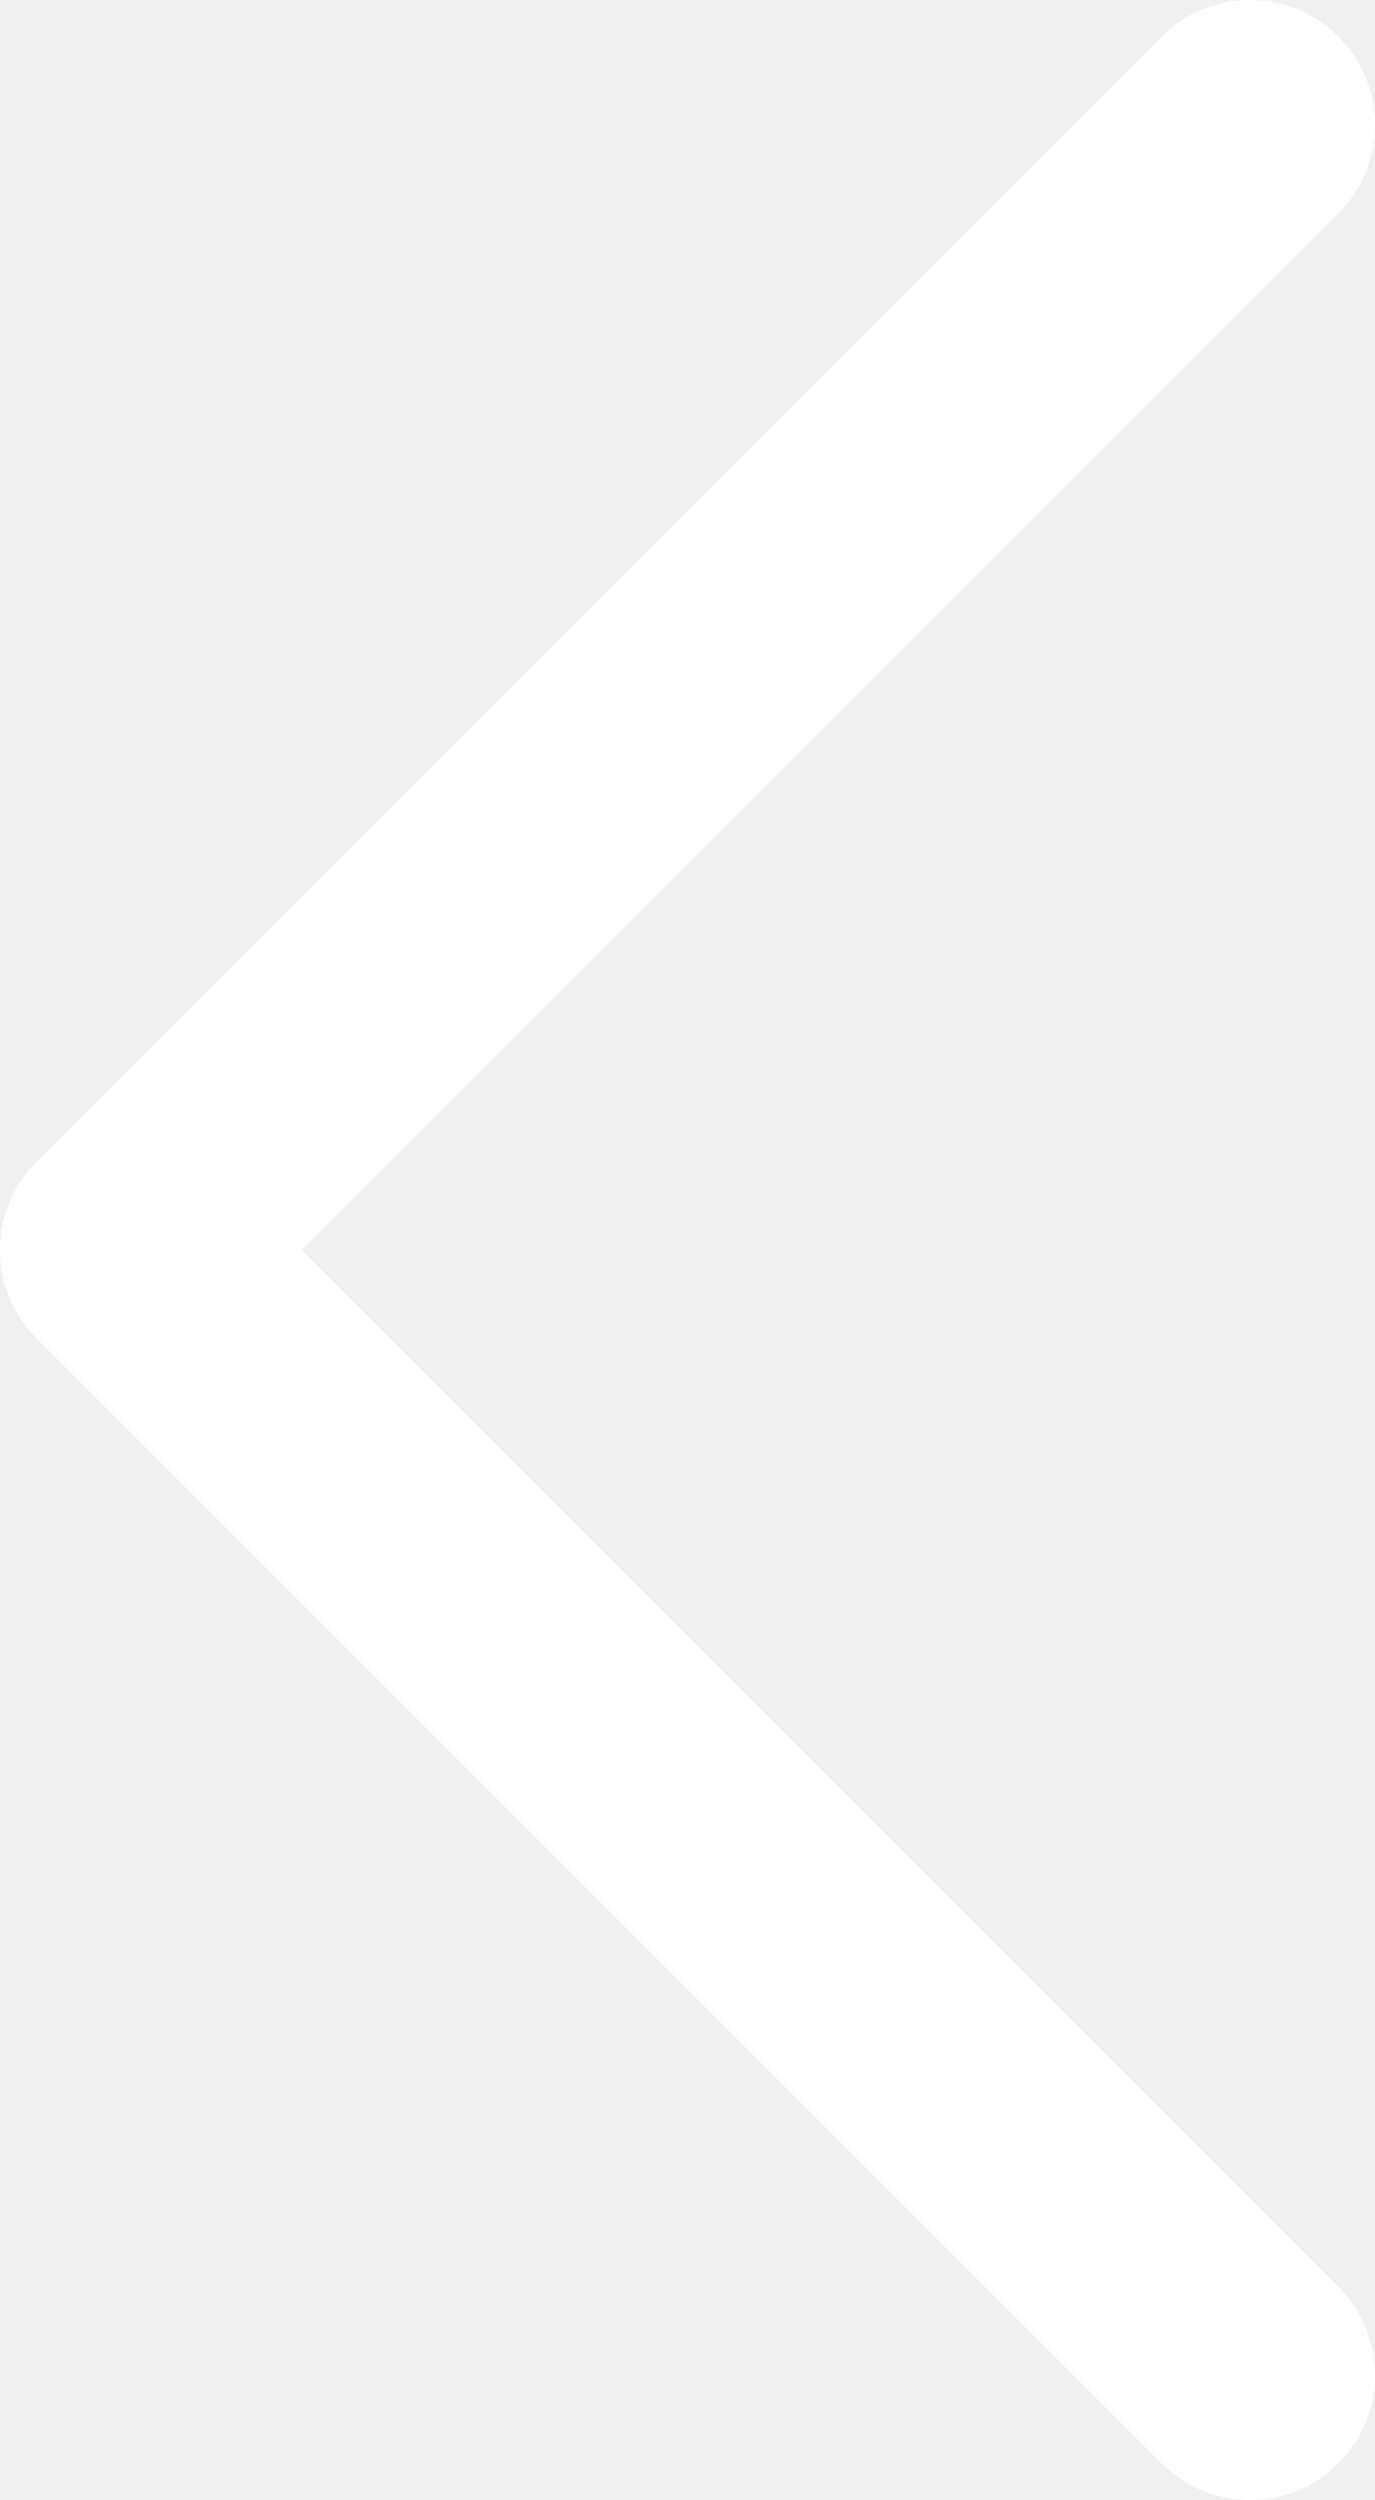
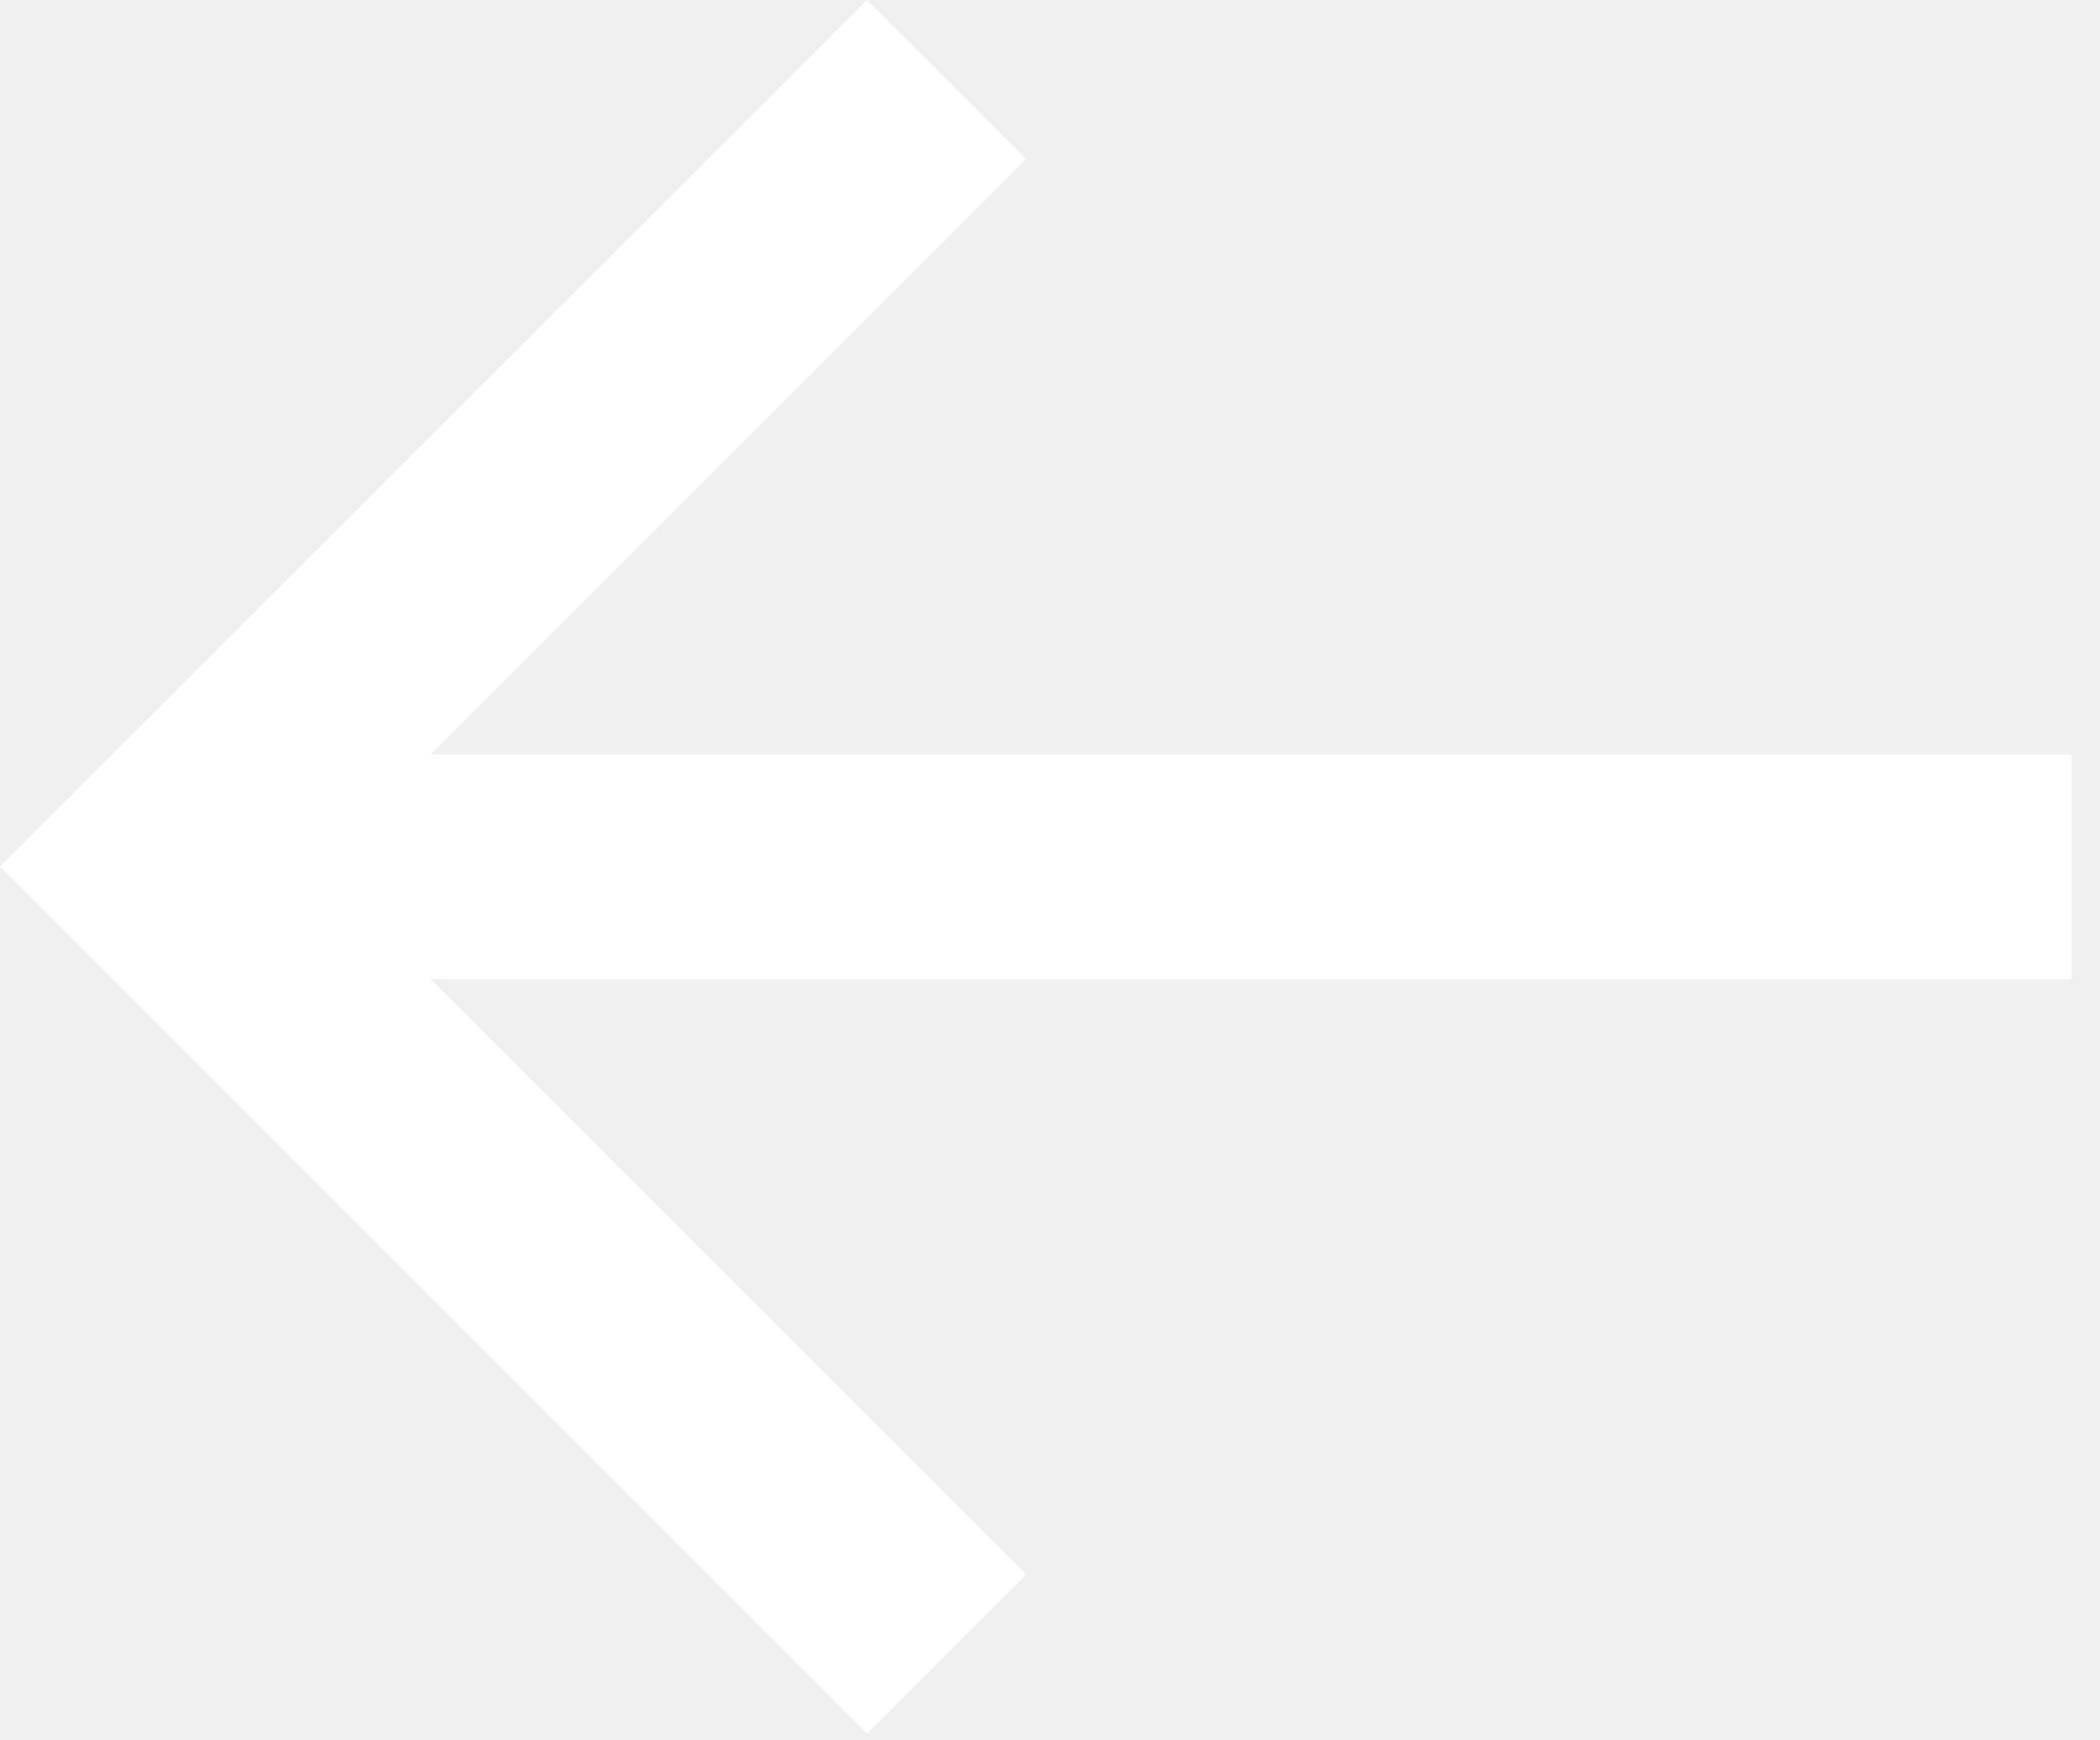
- <svg xmlns="http://www.w3.org/2000/svg" width="22" height="40" viewBox="0 0 22 40" fill="none">
-   <path d="M20 2L2 20L20 38" stroke="white" stroke-width="4" stroke-linecap="round" stroke-linejoin="round" />
+ <svg xmlns="http://www.w3.org/2000/svg" width="35" height="29" viewBox="0 0 35 29" fill="none">
+   <path d="M34.526 12.576L7.178 12.576L17.102 2.651L14.451 1.26331e-06L-1.26331e-06 14.451L14.451 28.901L17.102 26.25L7.178 16.326L34.526 16.326L34.526 12.576Z" fill="white" />
</svg>
